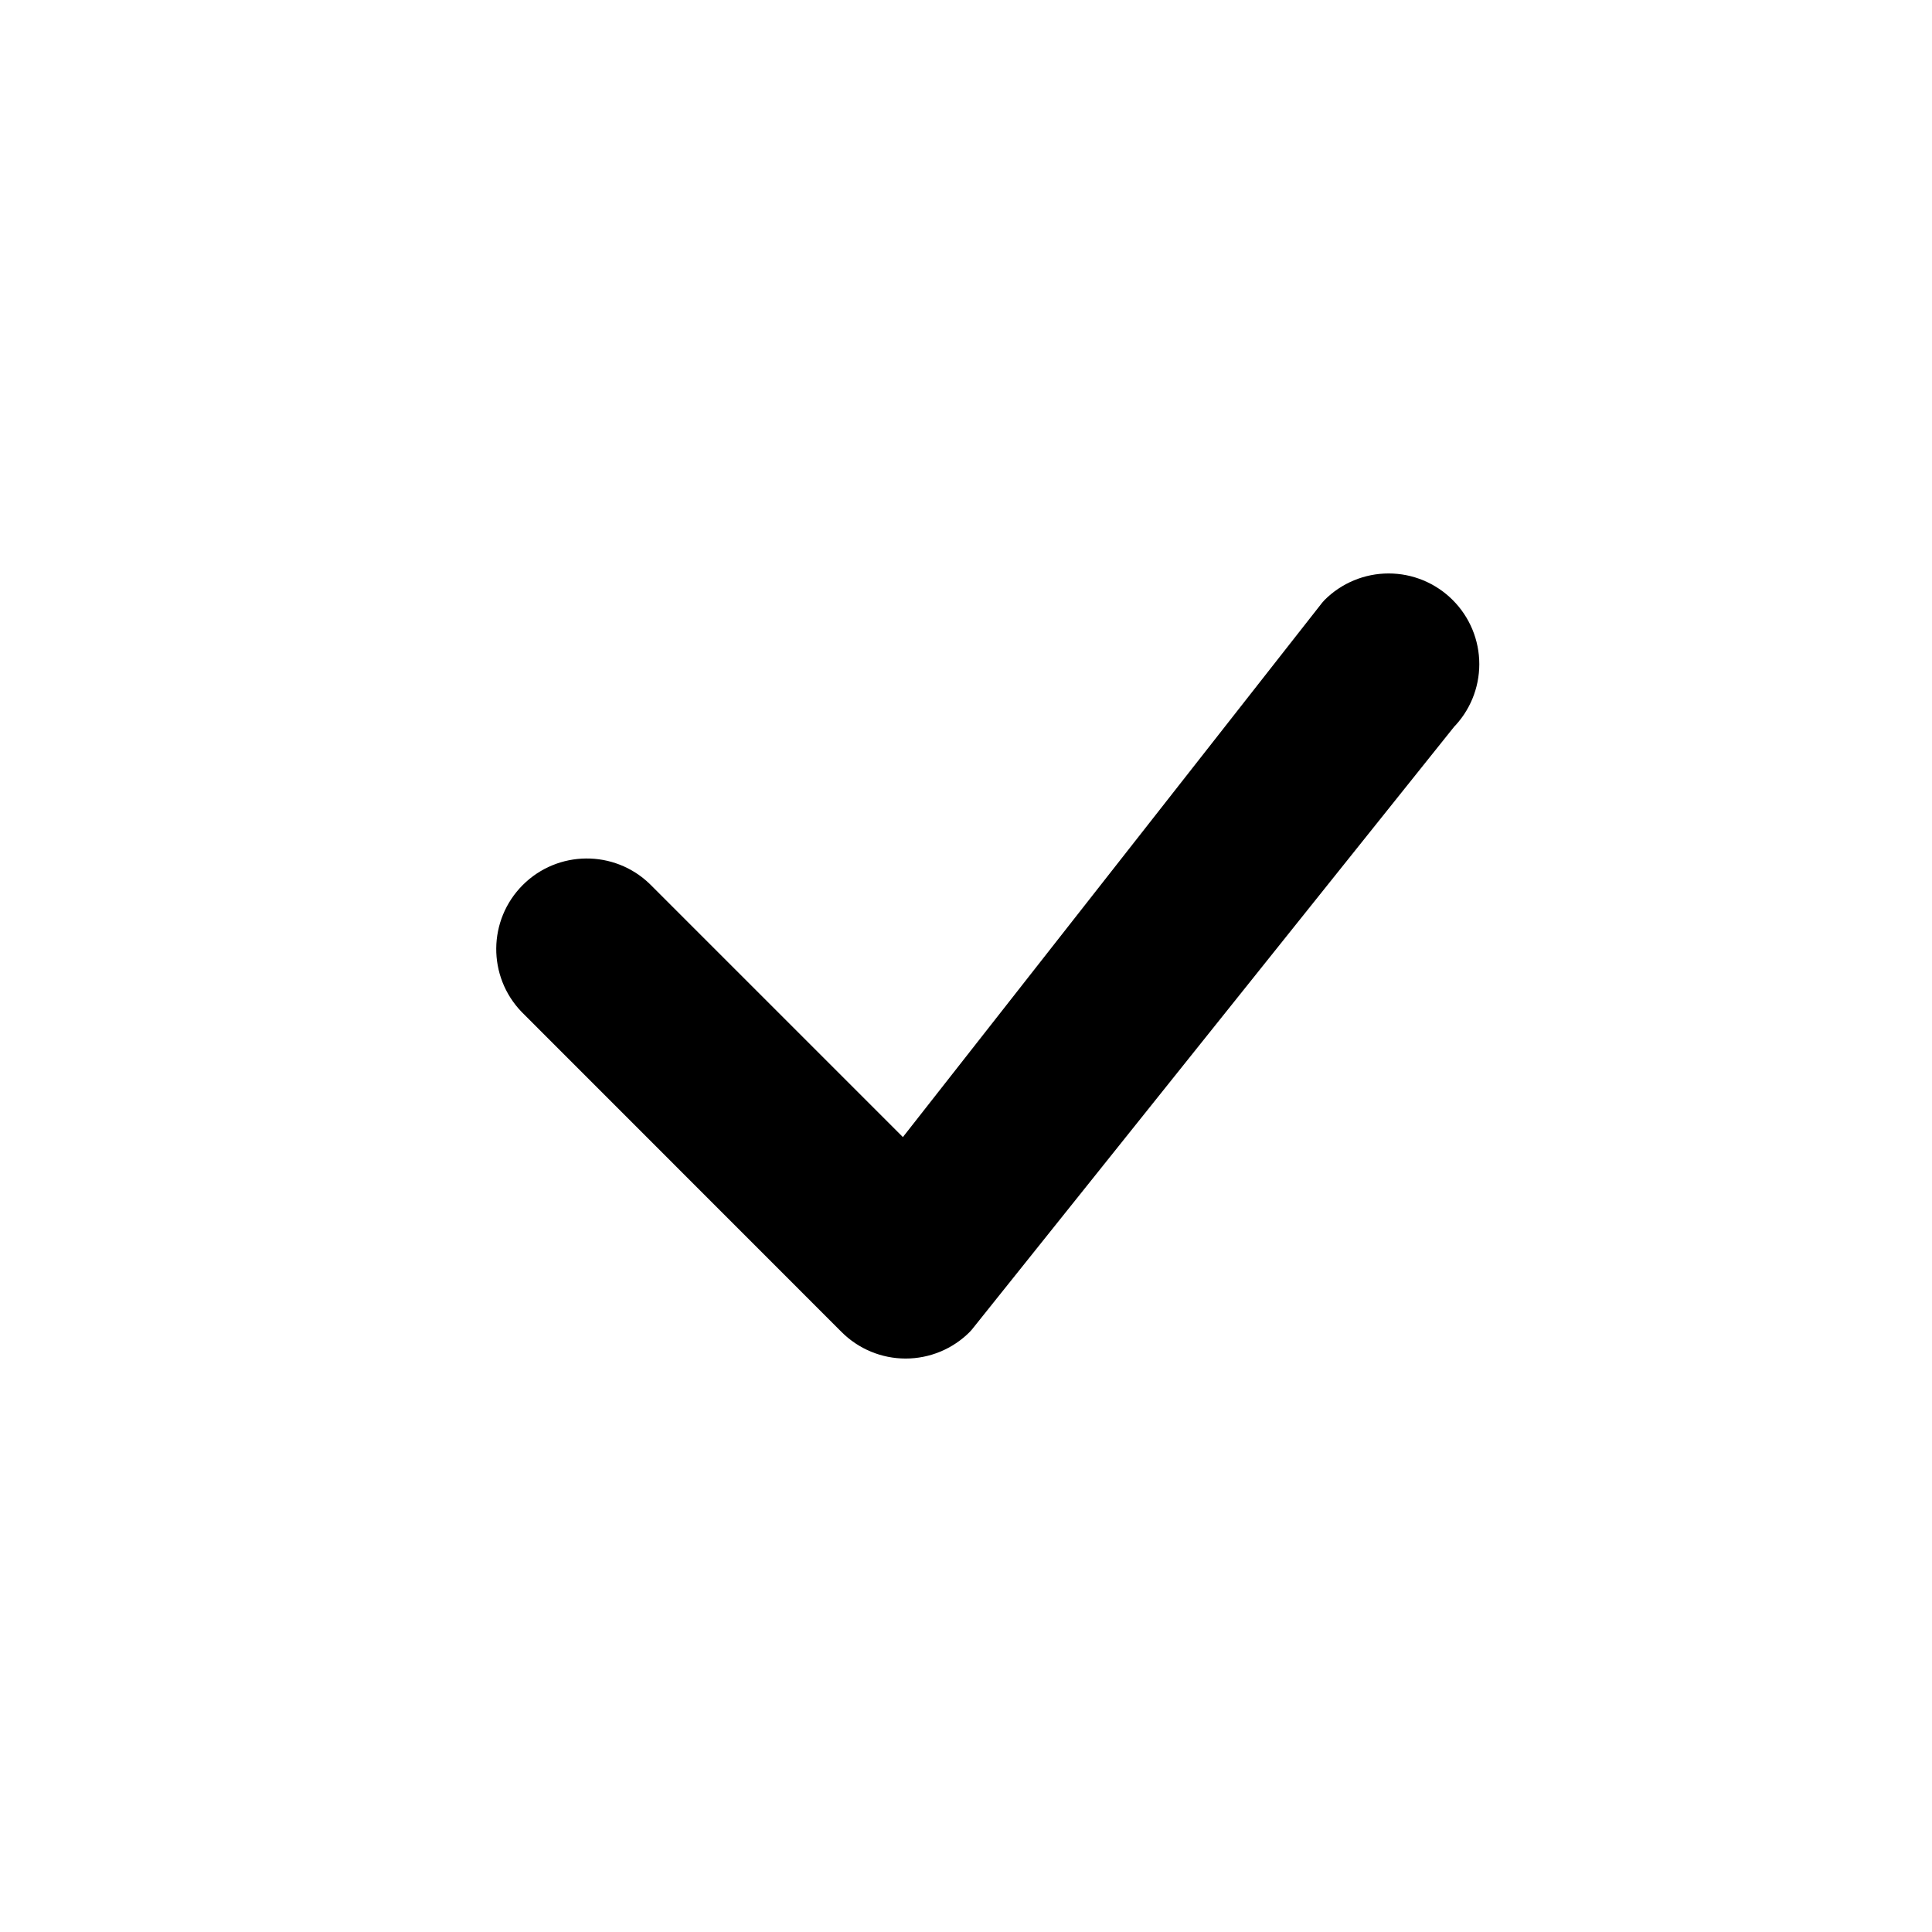
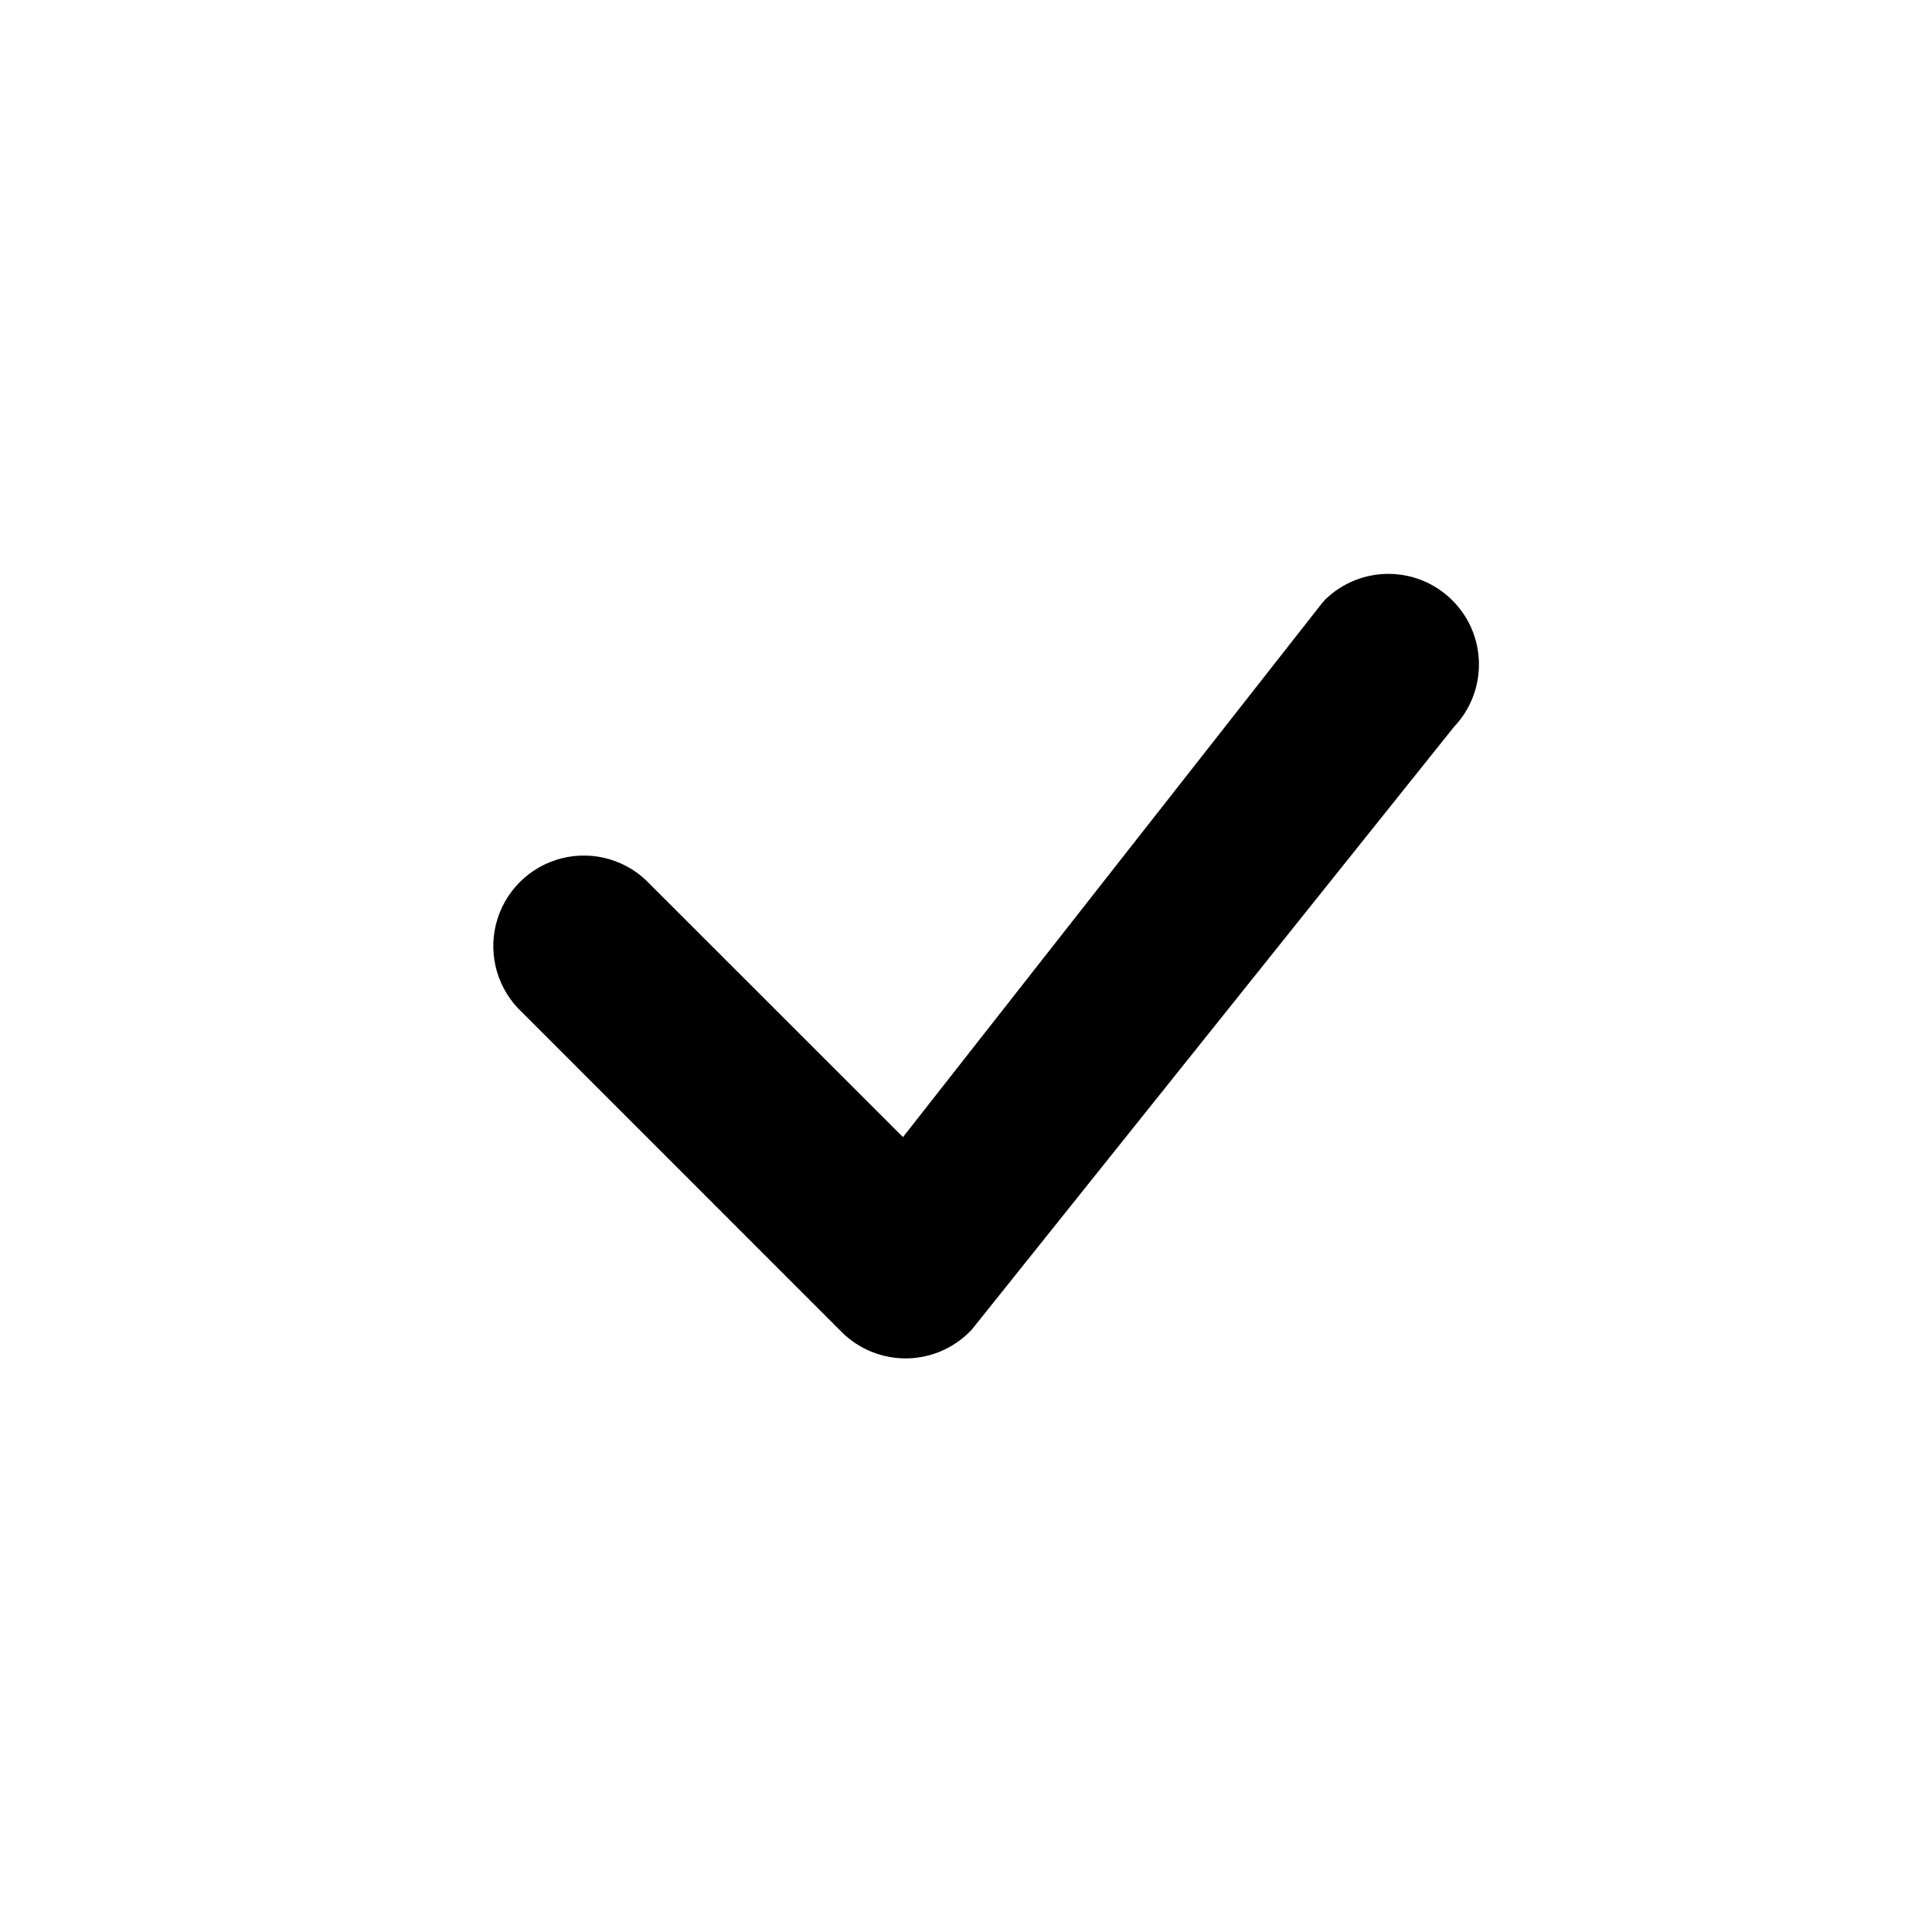
<svg xmlns="http://www.w3.org/2000/svg" class="bi bi-check" width="1em" height="1em" viewBox="0 0 16 16" fill="currentColor">
-   <path fill-rule="evenodd" stroke="#000" stroke-linecap="round" stroke-linejoin="round" stroke-width=".5" d="M11.854 5.146a.5.5 0 0 1 0 .708l-4 5a.5.5 0 0 1-.708 0L4.5 8.207a.5.5 0 0 1 .707-.707L7.5 9.793l3.646-4.647a.5.5 0 0 1 .708 0z" clip-rule="evenodd" />
+   <path fill-rule="evenodd" d="M10.97 4.97a.75.75 0 0 1 1.071 1.05l-3.992 4.99a.75.75 0 0 1-1.08.02L4.324 8.384a.75.75 0 1 1 1.06-1.06l2.094 2.093 3.473-4.425a.236.236 0 0 1 .02-.022z" clip-rule="evenodd" />
</svg>
